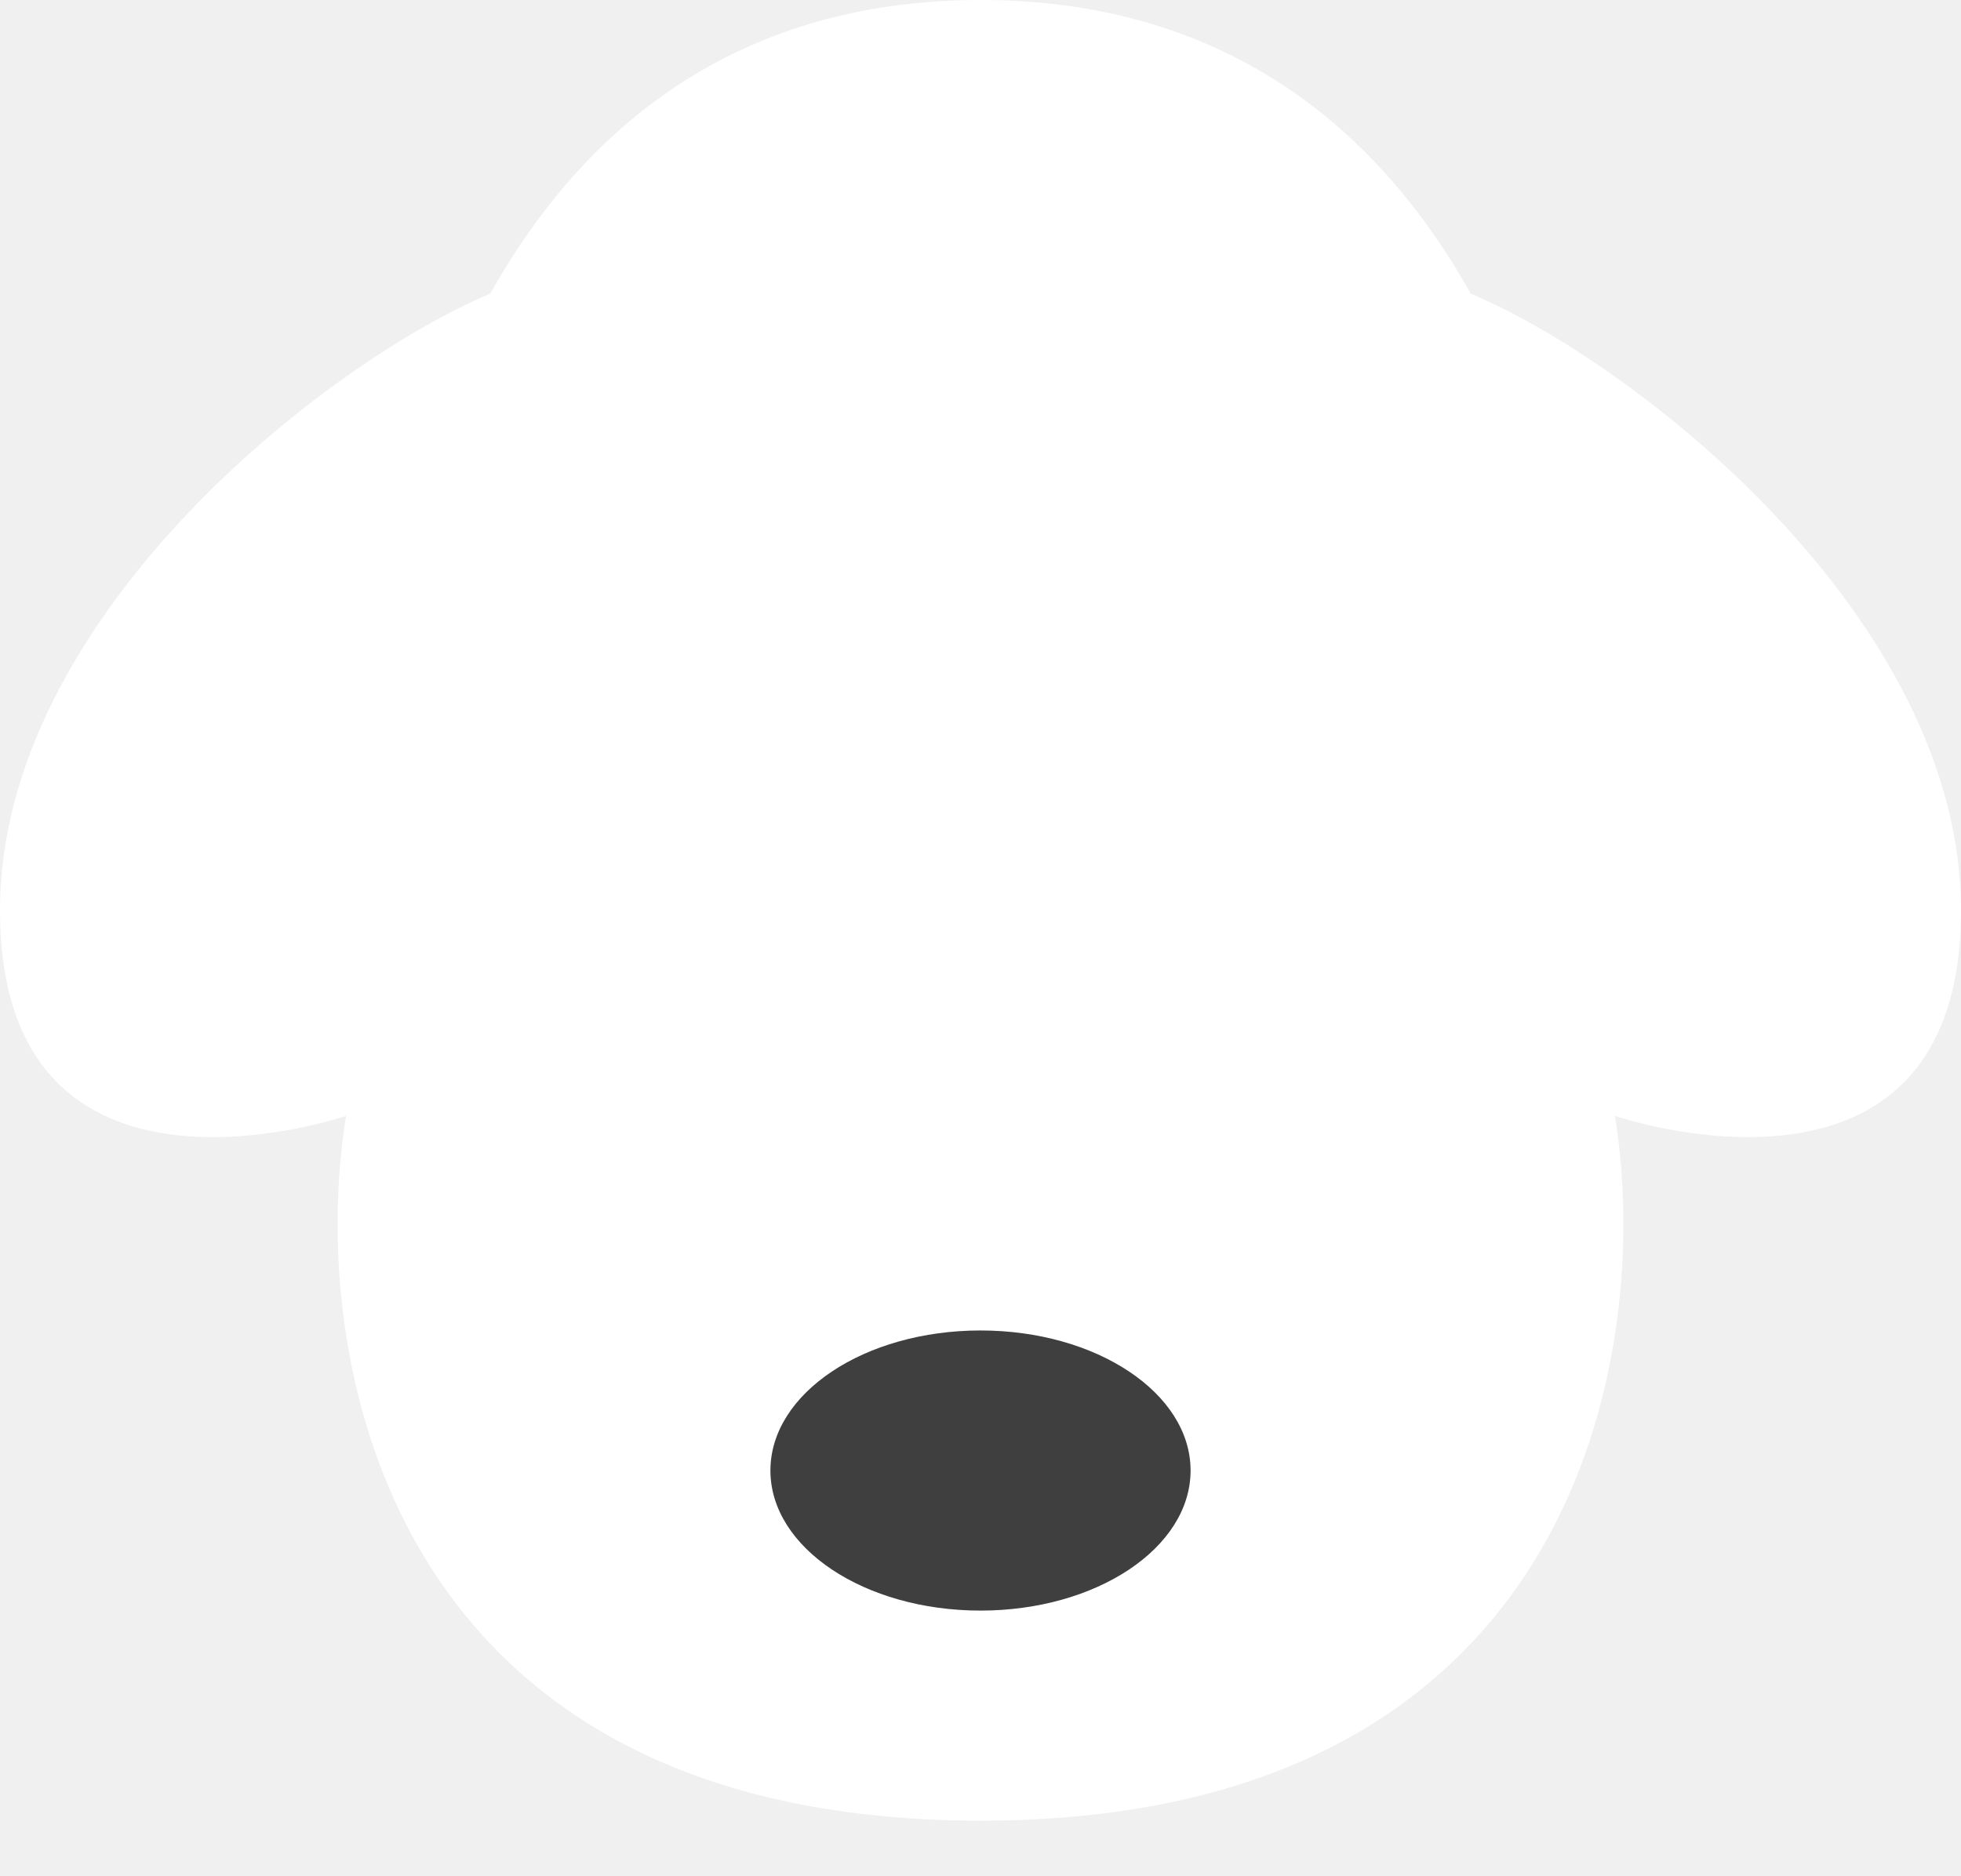
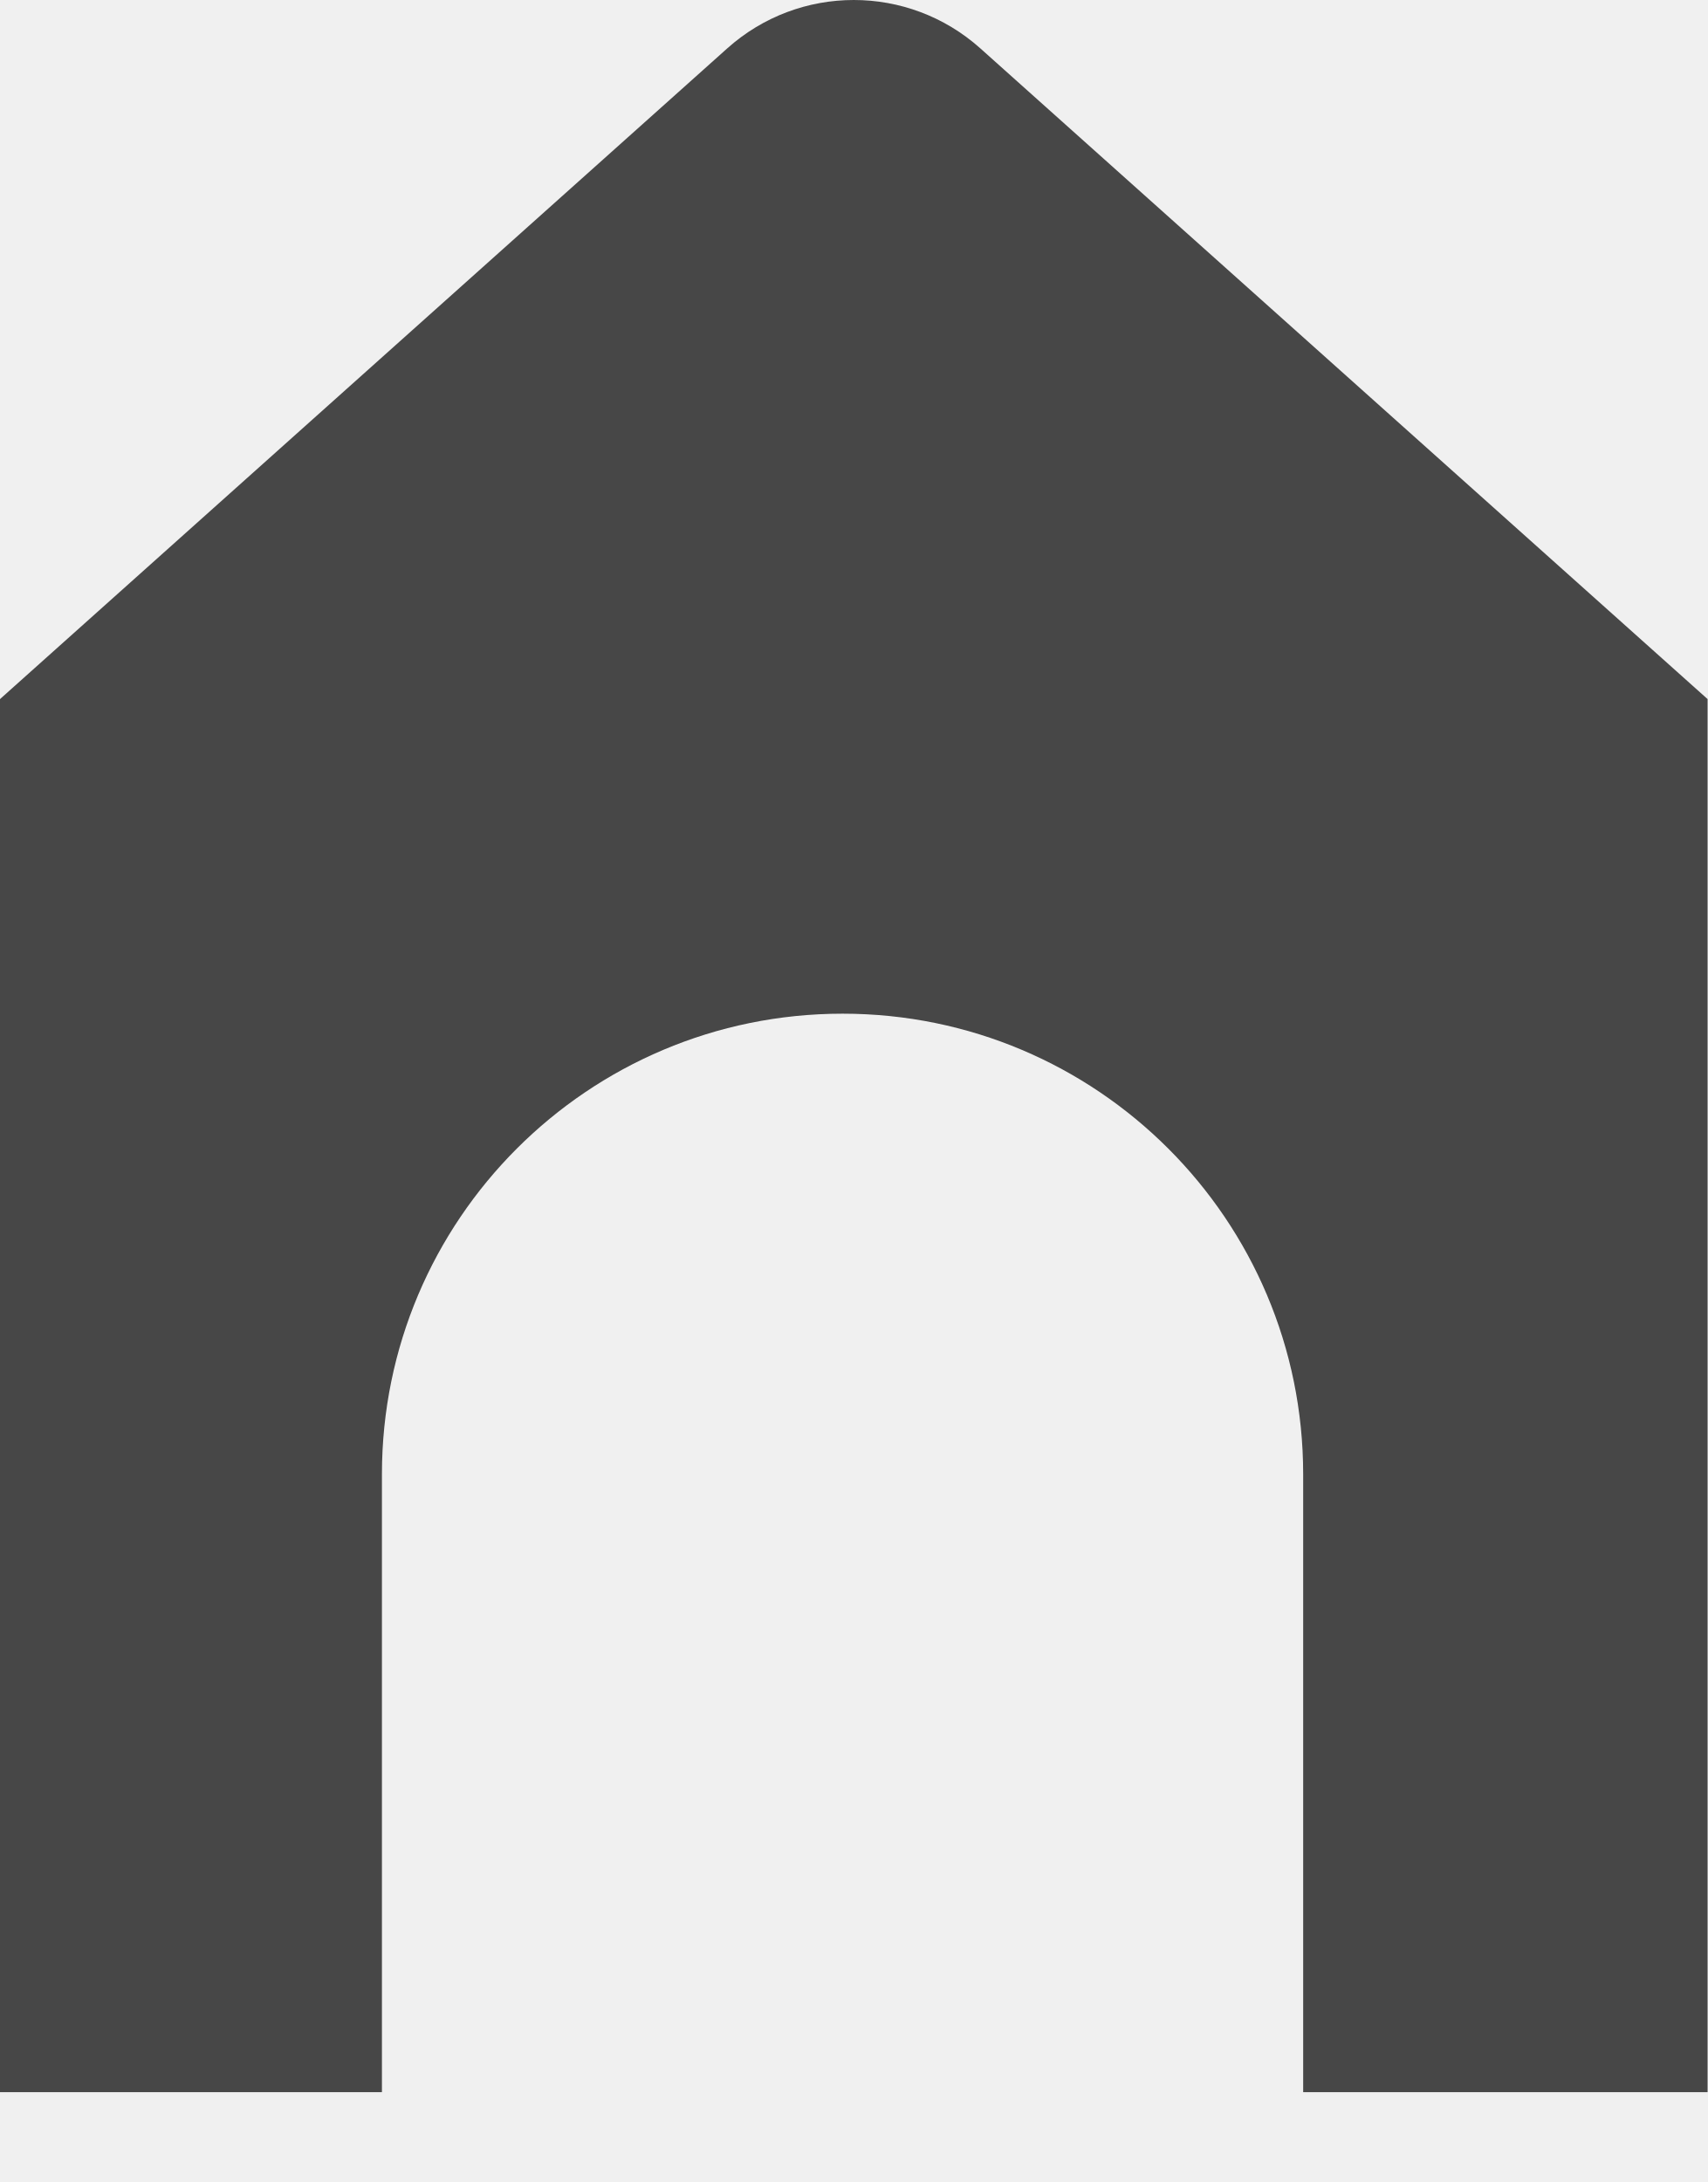
- <svg xmlns="http://www.w3.org/2000/svg" width="23" height="22" viewBox="0 0 23 22" fill="none">
-   <path d="M5.75 3.445C7.103 1.033 9.132 0 11.5 0C13.868 0 15.897 1.033 17.25 3.445C19.167 4.248 23 7.234 23 10.679C23 14.483 18.941 13.09 18.941 13.09C19.392 15.846 18.535 21.357 11.5 21.357C4.465 21.357 3.608 15.846 4.059 13.09C4.059 13.09 0 14.483 0 10.679C0 7.234 3.833 4.248 5.75 3.445Z" fill="white" />
-   <ellipse cx="11.5" cy="17.25" rx="2.464" ry="1.643" fill="#3F3F3F" />
+ <svg xmlns="http://www.w3.org/2000/svg" width="18" height="23" viewBox="0 0 18 23" fill="none">
+   <path fill-rule="evenodd" clip-rule="evenodd" d="M7.666 0.51C8.426 -0.17 9.574 -0.17 10.334 0.51L18 7.369H0L7.666 0.51ZM0 22.053V7.369H18V22.053H13.737V15.54C13.737 12.858 11.563 10.685 8.882 10.685C6.2 10.685 4.026 12.858 4.026 15.54V22.053H0ZM4.026 22.053V22.053H13.737V22.053H4.026Z" fill="#474747" />
</svg>
